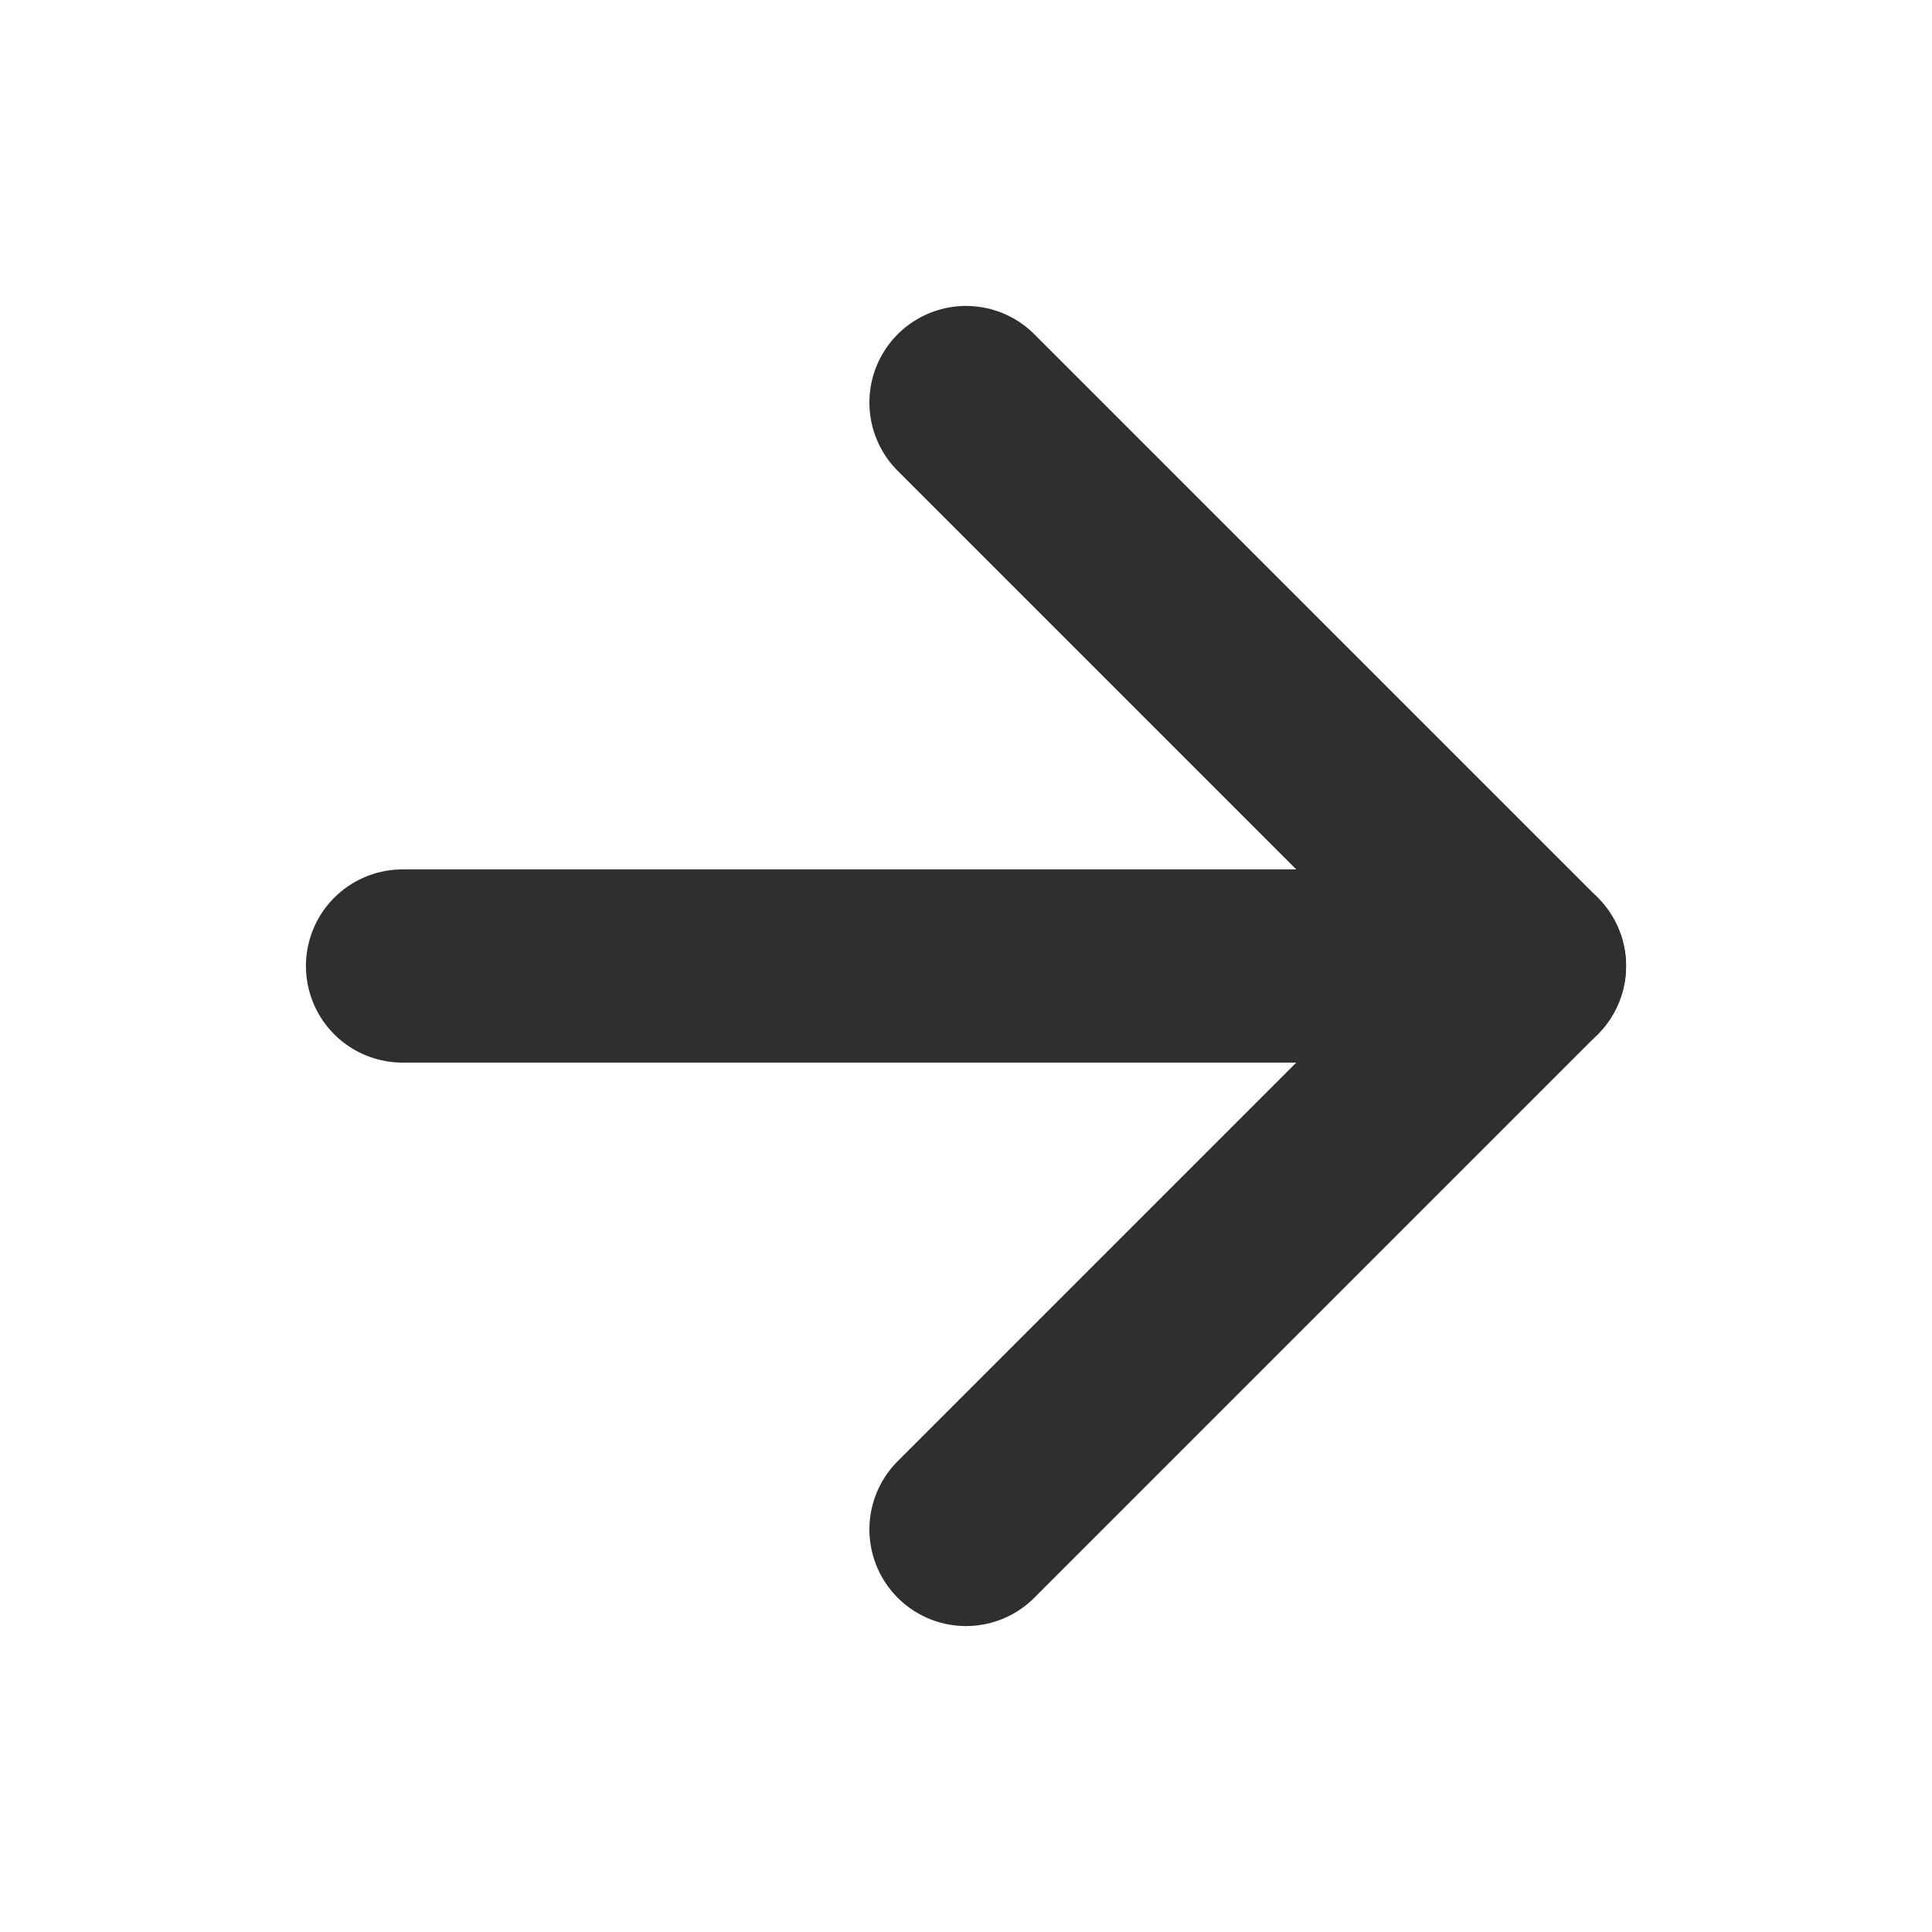
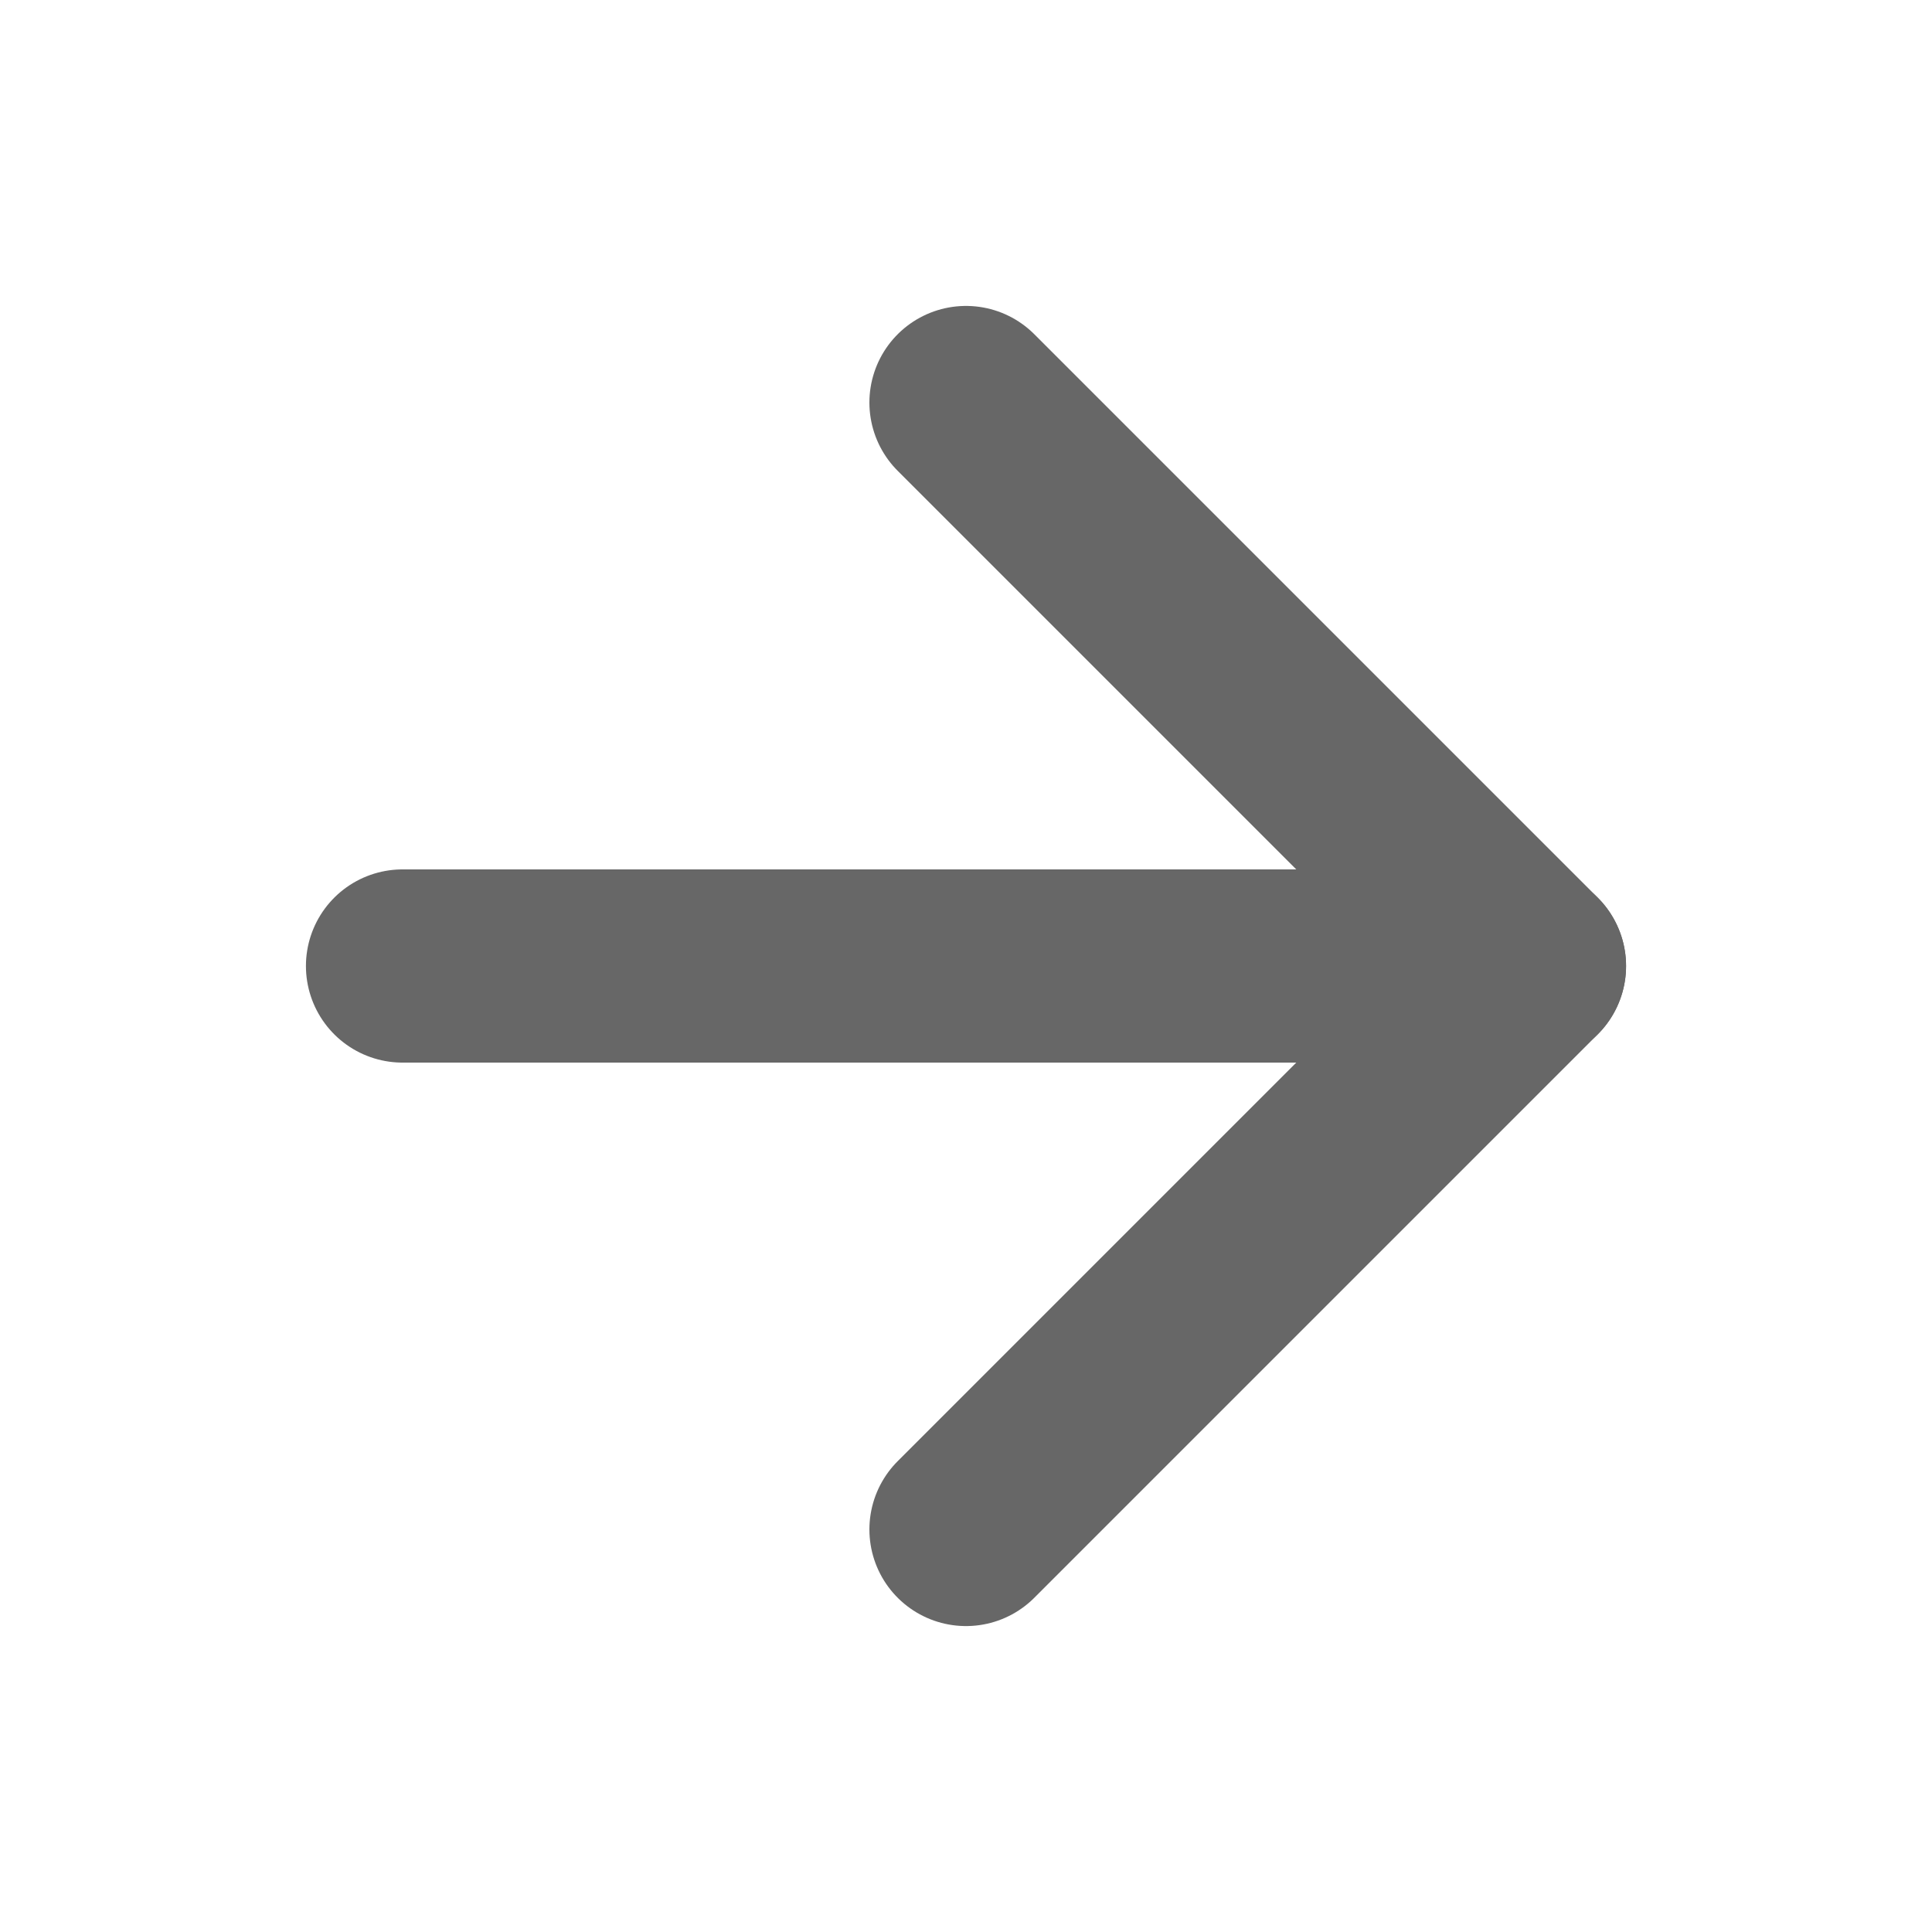
<svg xmlns="http://www.w3.org/2000/svg" width="20" height="20" viewBox="0 0 20 20" fill="none">
-   <g id="arrow-right">
-     <path id="Vector" d="M4.167 10H15.833" stroke="#2F2F2F" stroke-width="2" stroke-linecap="round" stroke-linejoin="round" />
-     <path id="Vector_2" d="M10 4.167L15.833 10L10 15.833" stroke="#2F2F2F" stroke-width="2" stroke-linecap="round" stroke-linejoin="round" />
-   </g>
+   <path d="M4.167 10H15.833" stroke="#676767" stroke-width="2" stroke-linecap="round" stroke-linejoin="round" />
+   <path d="M10 4.167L15.833 10L10 15.833" stroke="#676767" stroke-width="2" stroke-linecap="round" stroke-linejoin="round" />
</svg>
